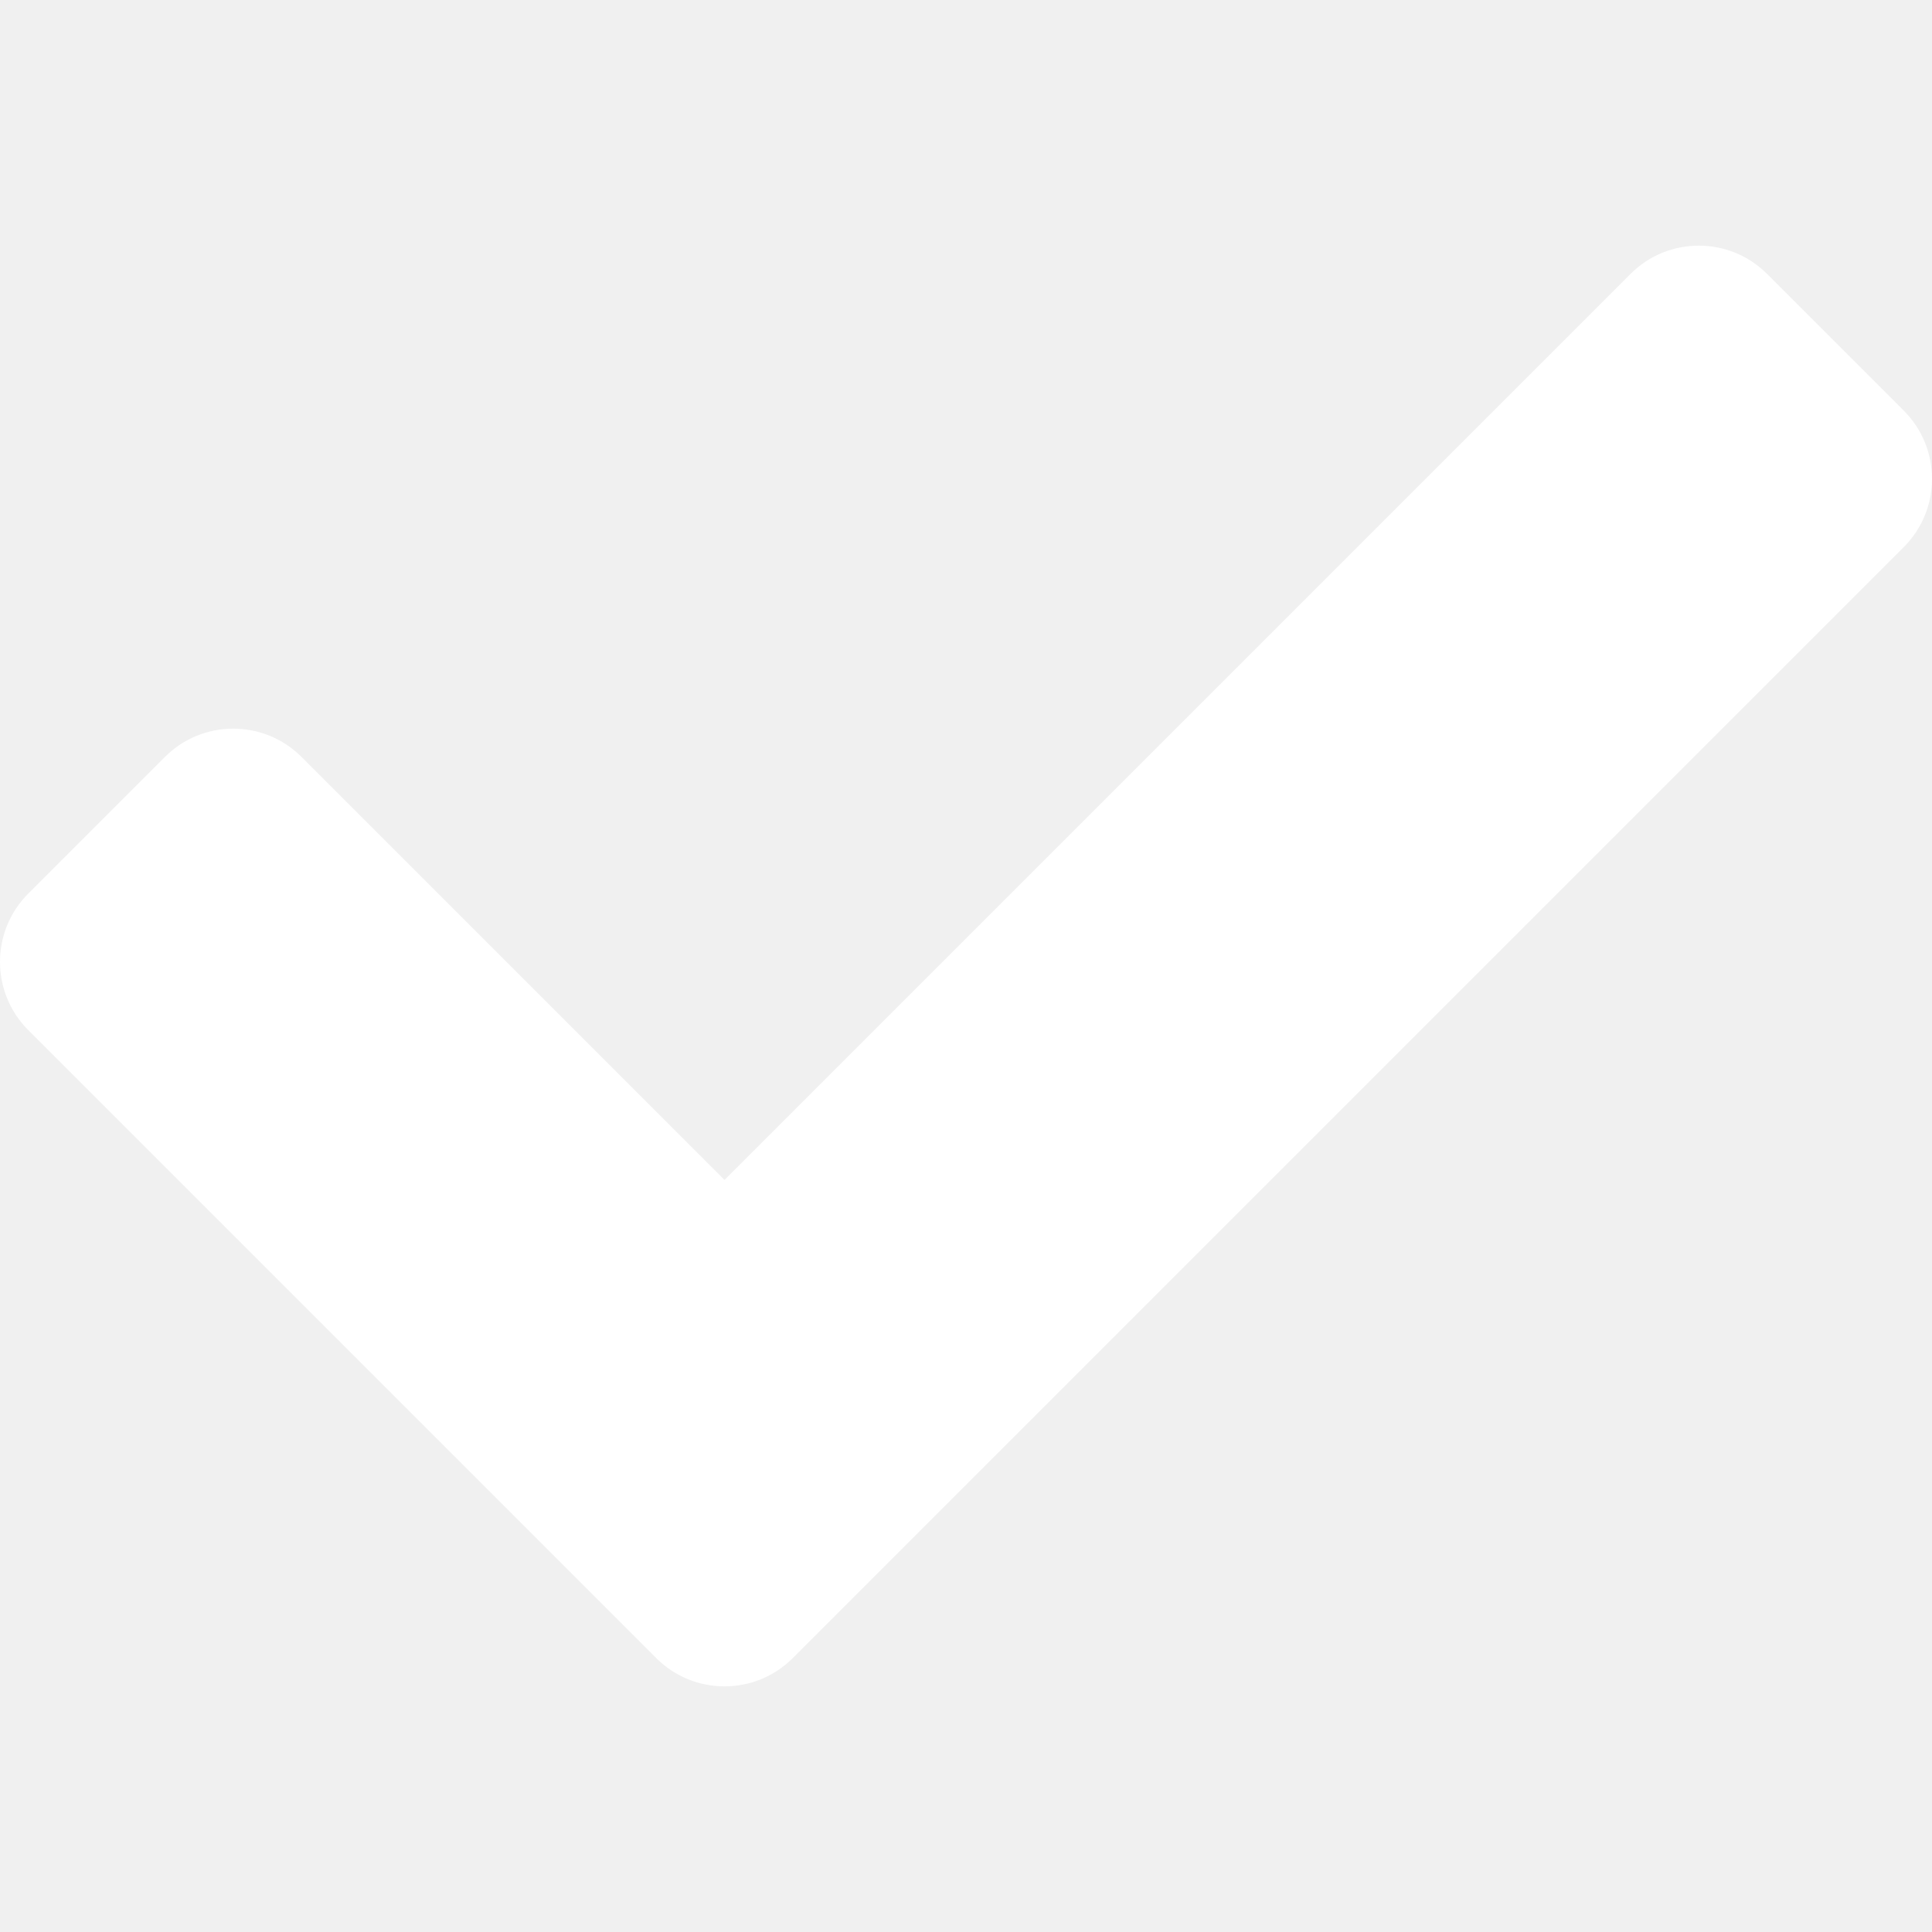
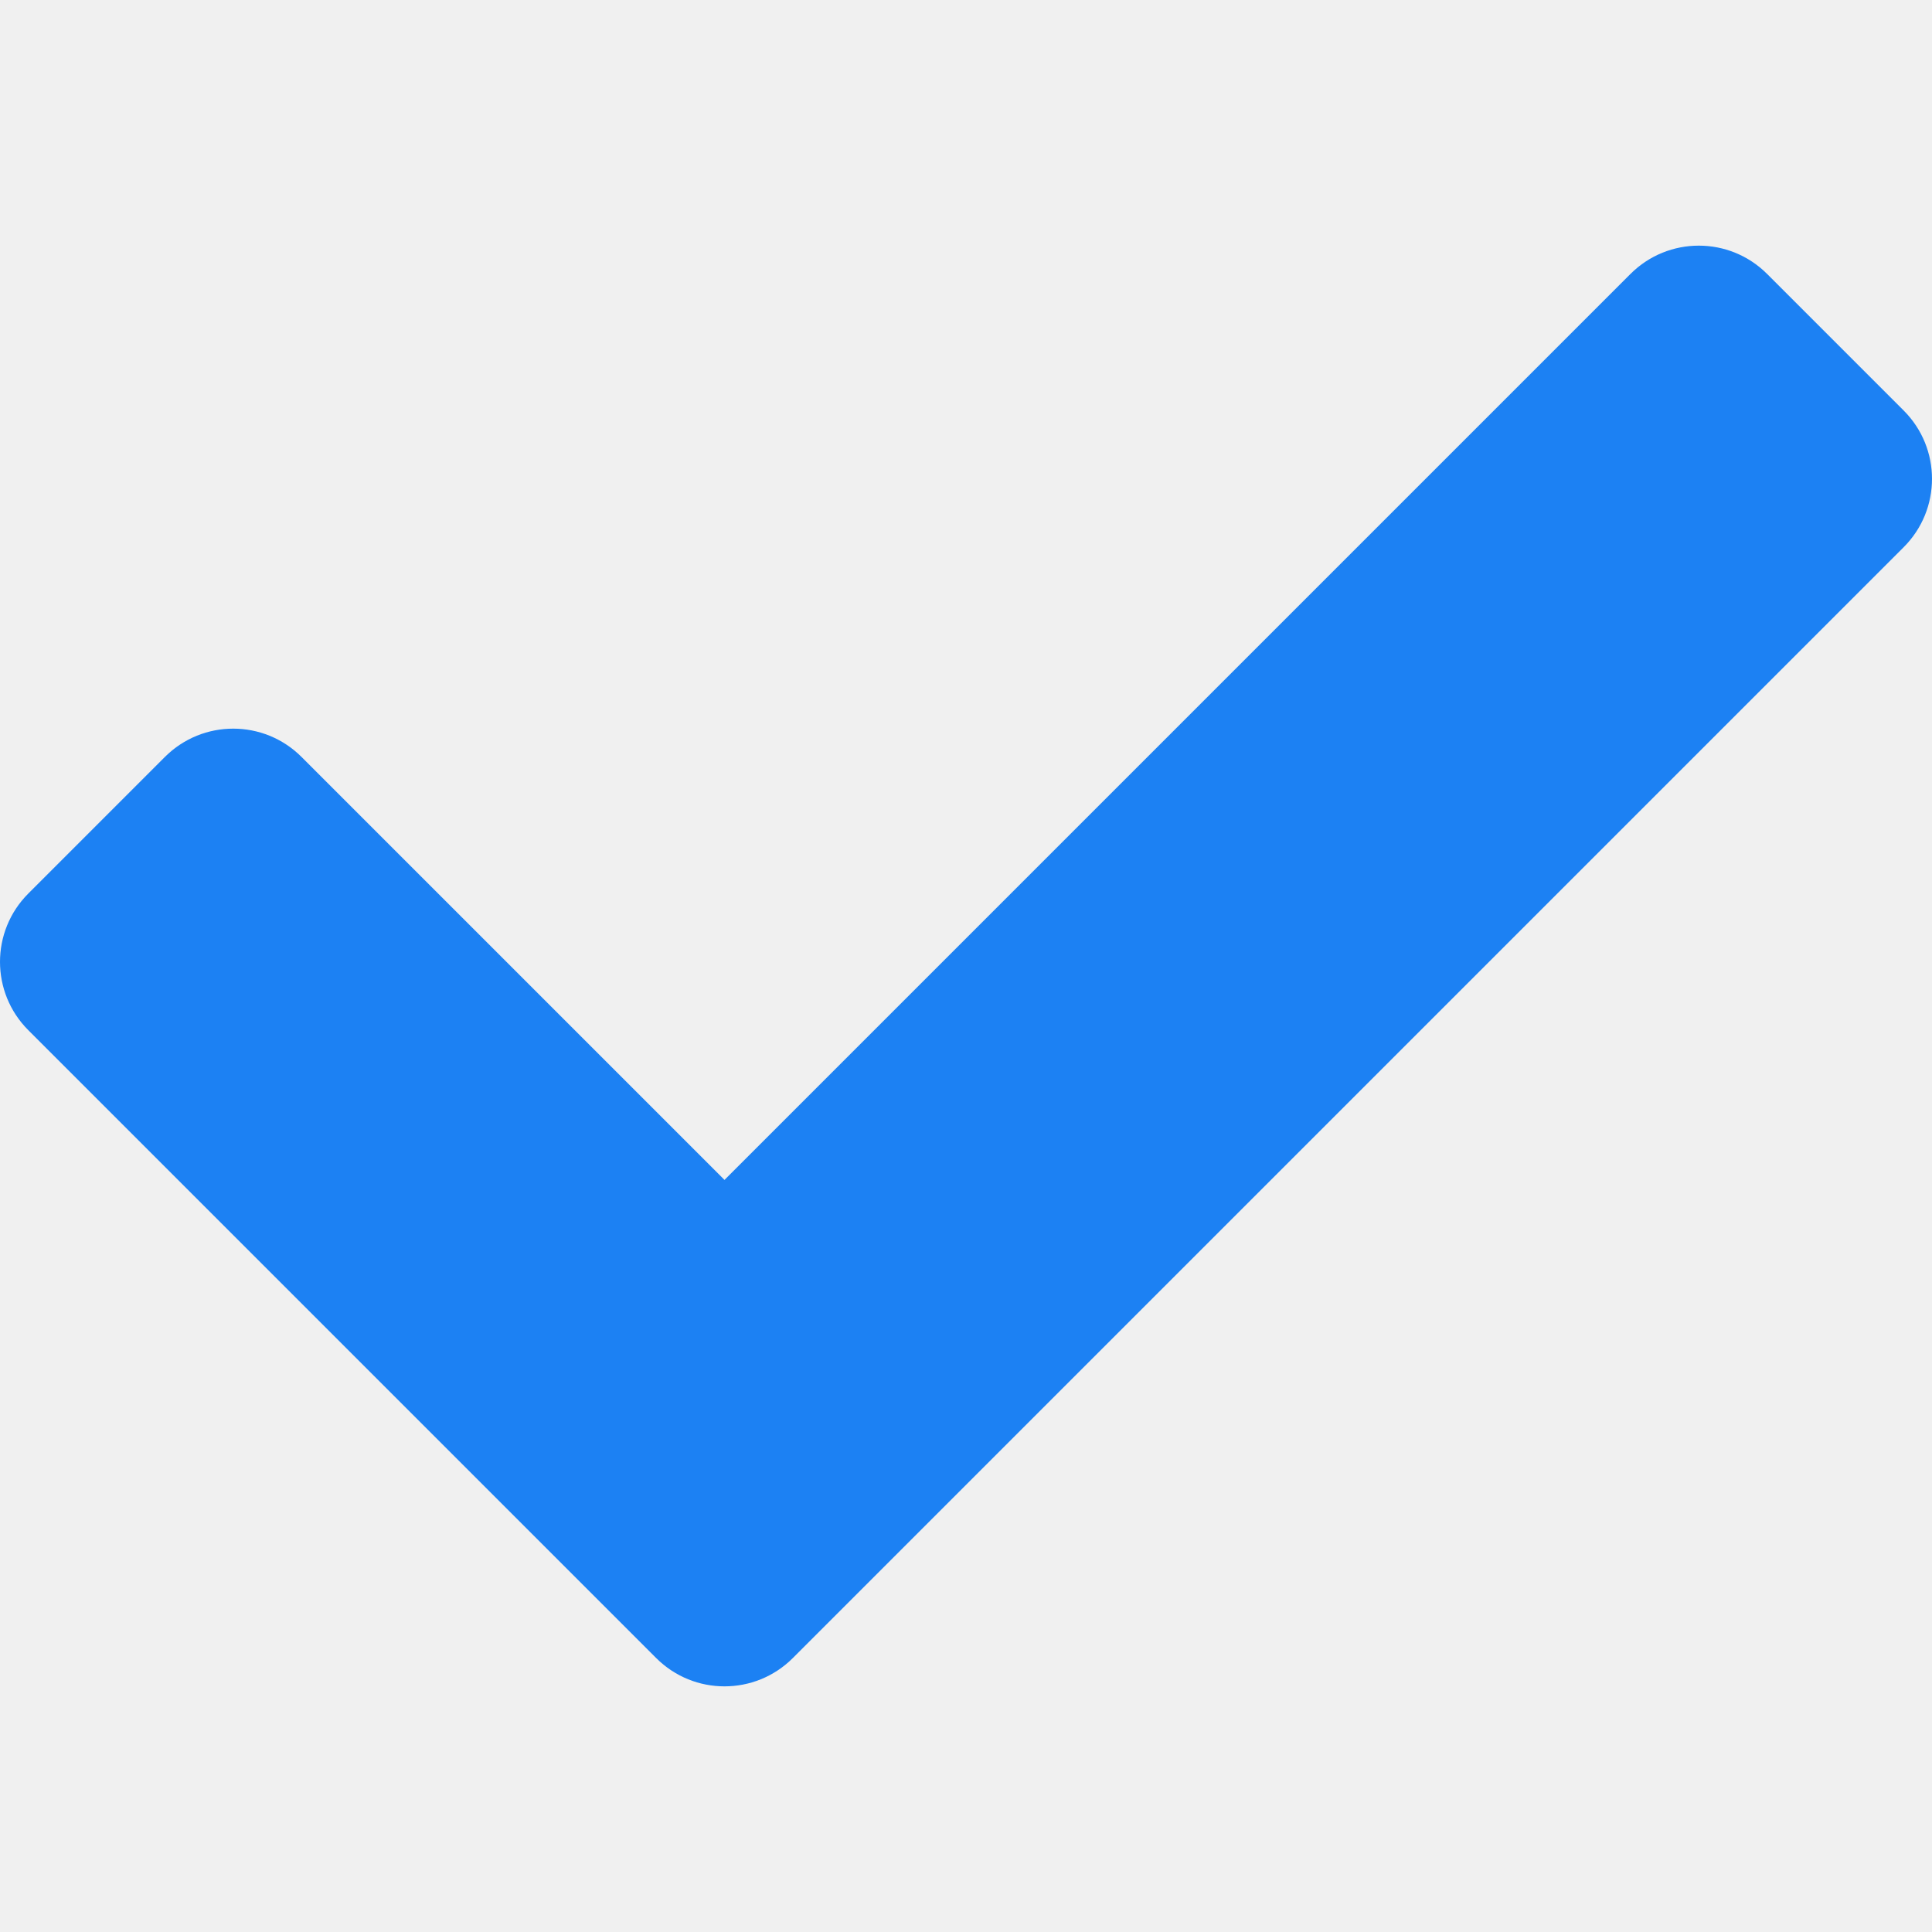
<svg xmlns="http://www.w3.org/2000/svg" viewBox="0 0 512 512" width="512" height="512">
-   <g class="nc-icon-wrapper" fill="#fff">
+   <g class="nc-icon-wrapper" fill="#1C81F3">
    <path d="M173.898 439.404l-166.4-166.4c-9.997-9.997-9.997-26.206 0-36.204l36.203-36.204c9.997-9.998 26.207-9.998 36.204 0L192 312.69 432.095 72.596c9.997-9.997 26.207-9.997 36.204 0l36.203 36.204c9.997 9.997 9.997 26.206 0 36.204l-294.4 294.401c-9.998 9.997-26.207 9.997-36.204-.001z" />
  </g>
</svg>
